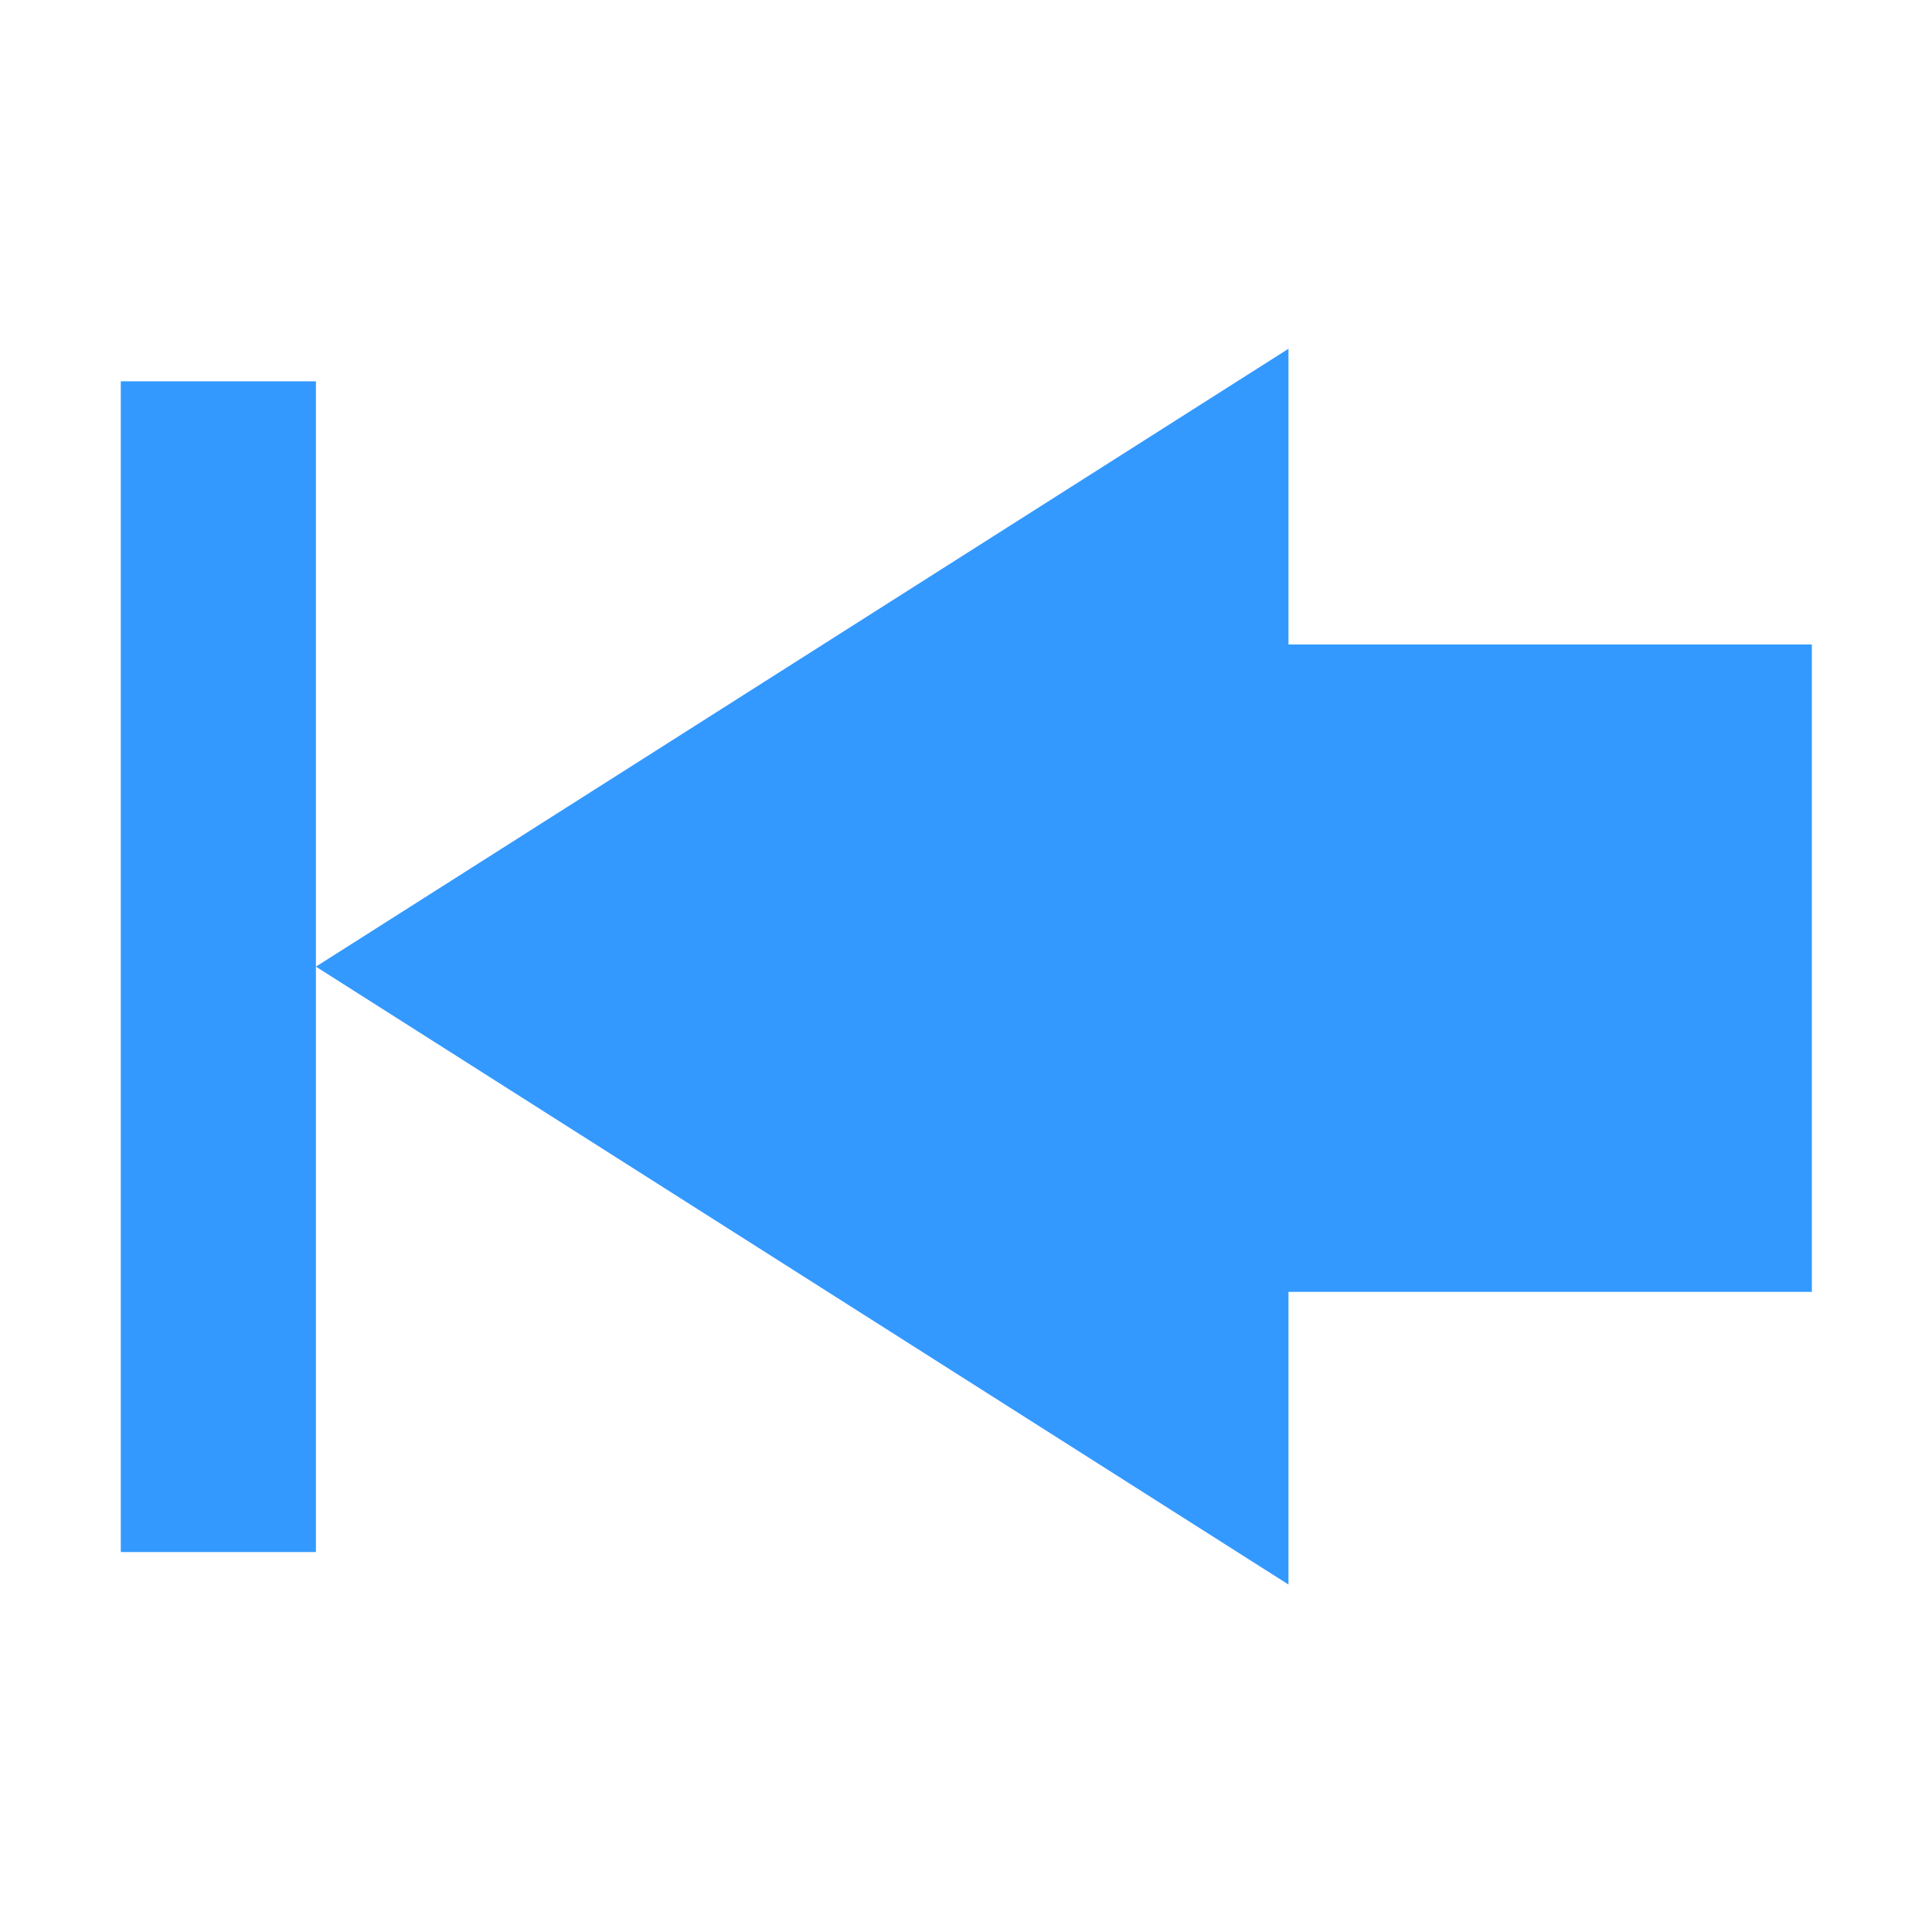
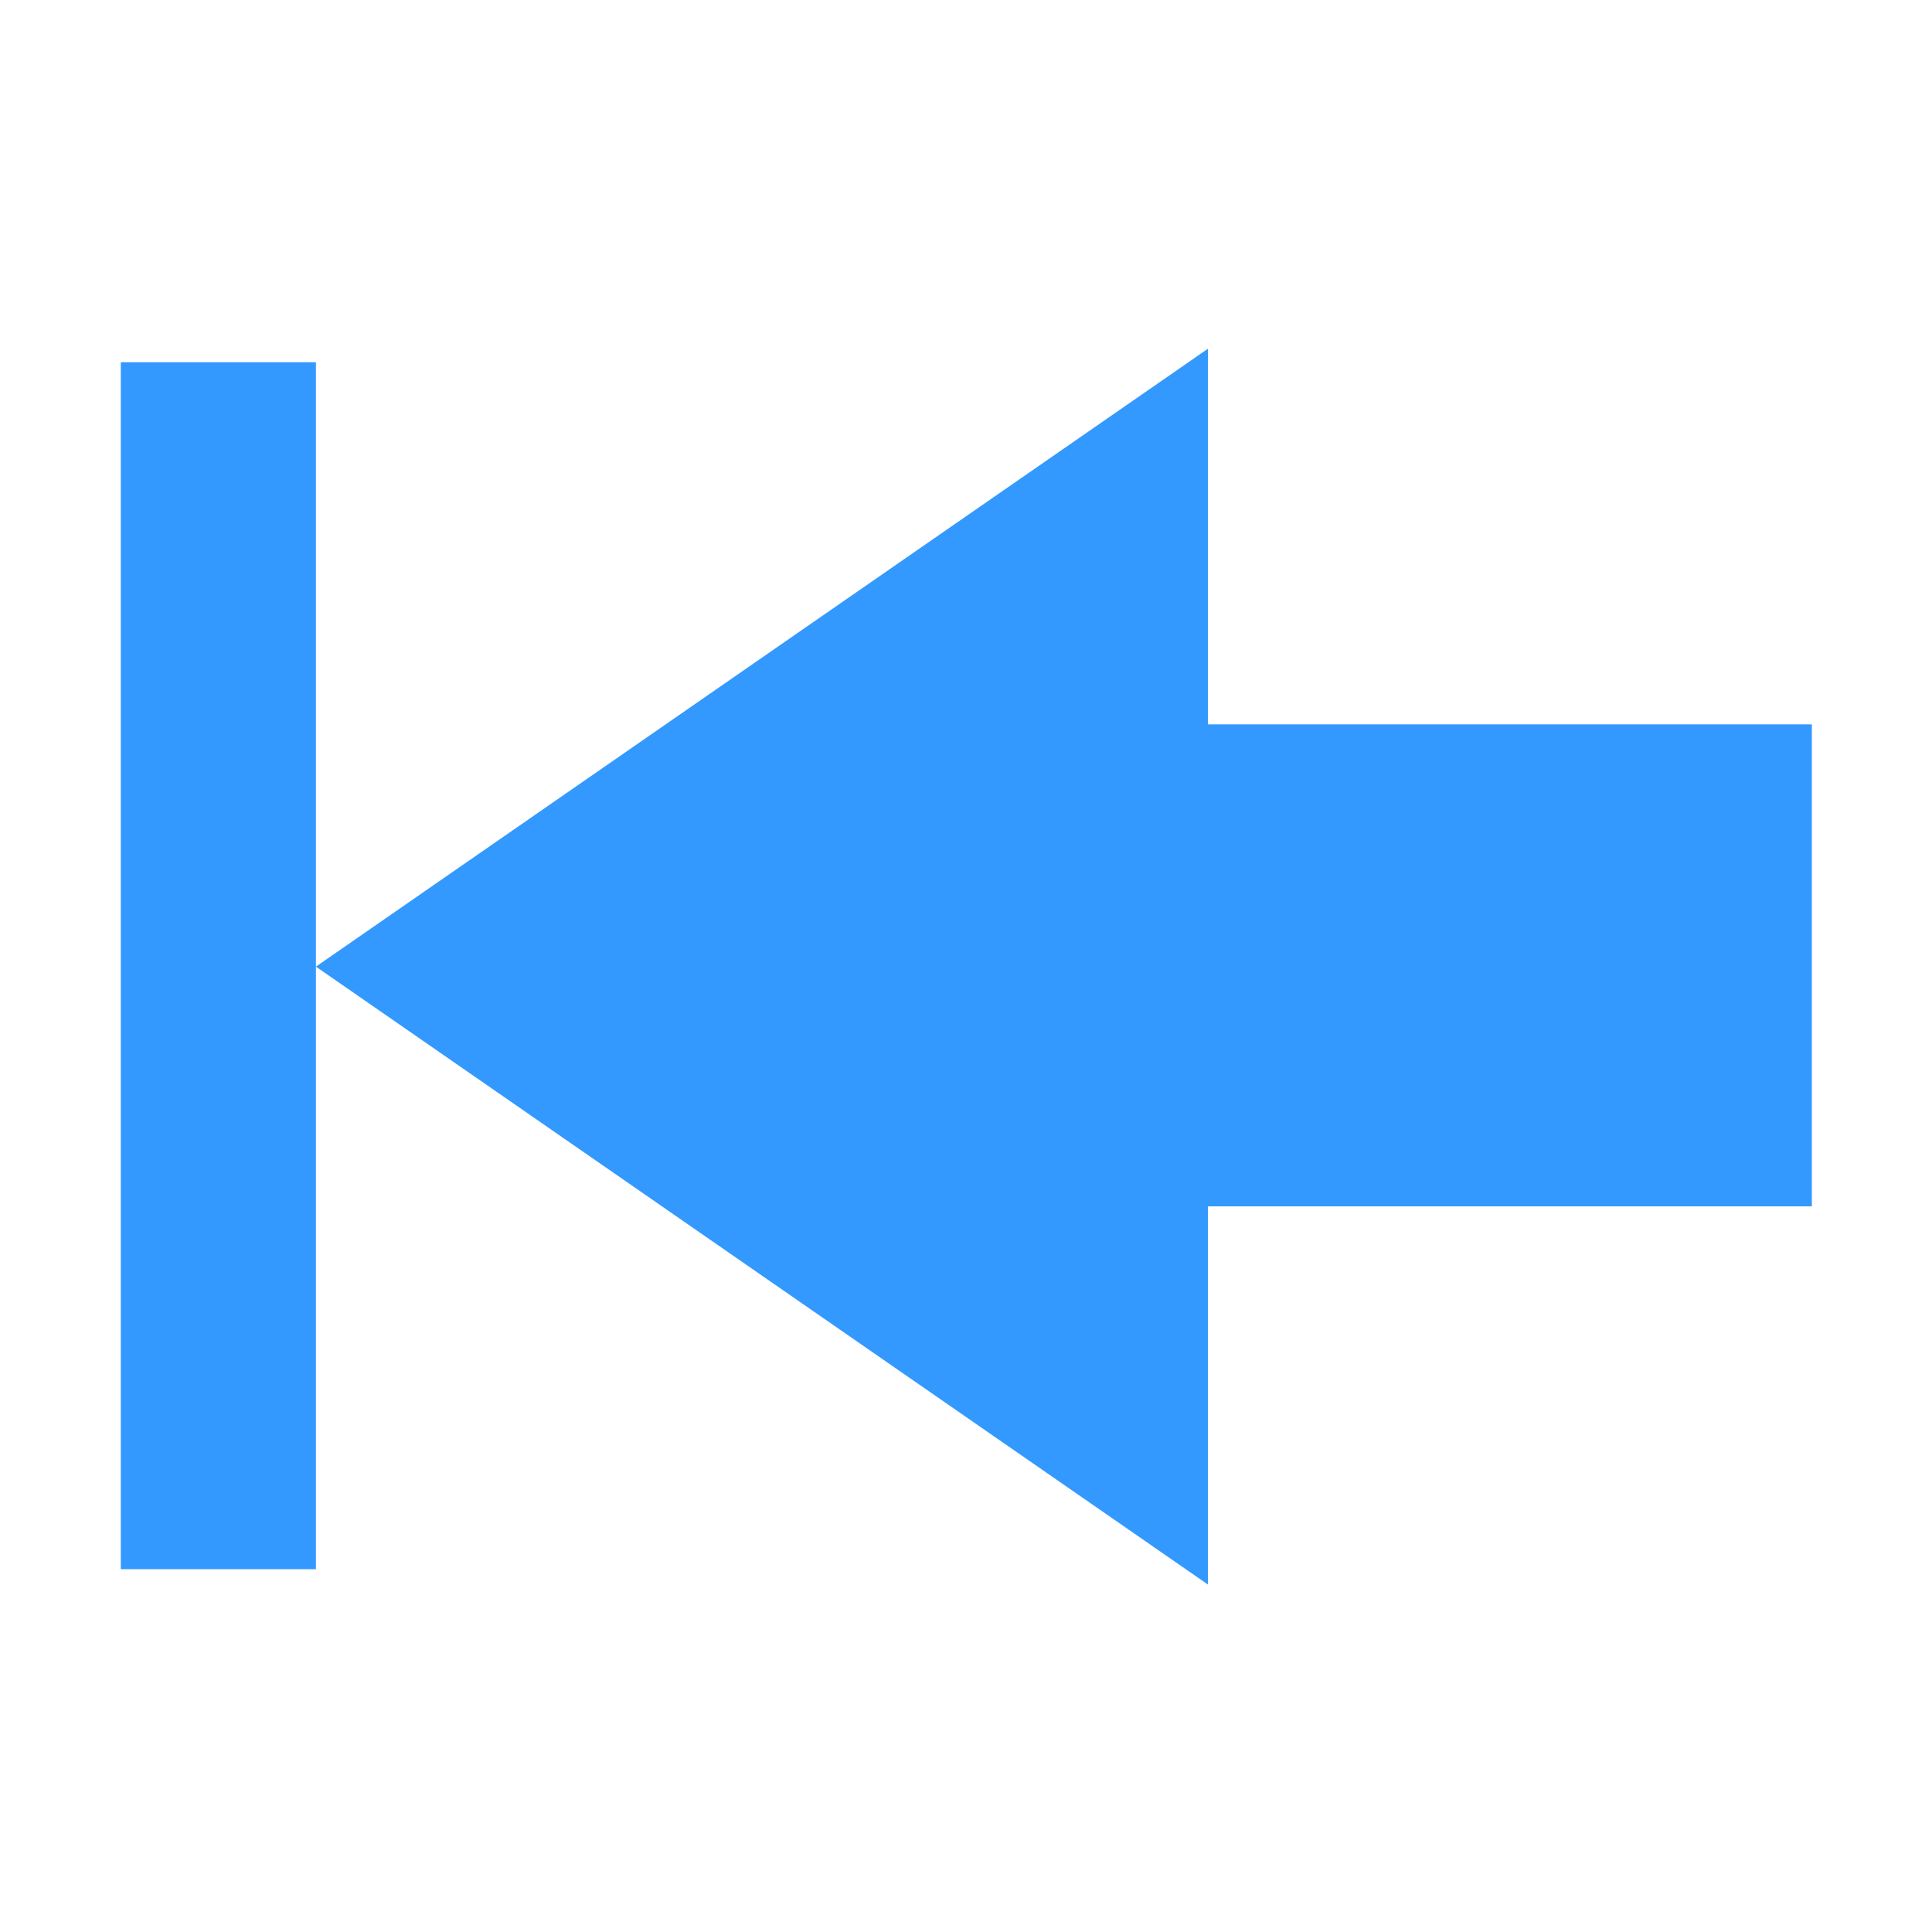
<svg xmlns="http://www.w3.org/2000/svg" width="128" height="128" id="svg3027" version="1.1">
  <defs id="defs3029" />
-   <path style="fill:#3399ff;fill-opacity:1;stroke:none;display:inline" d="m 120.04,42.699 -34.675,0 0,-19.593 -64.435,40.937 64.435,40.937 0,-19.391 34.675,0 0,-42.889 z m -99.11,21.344 0,-38.782 -12.927,0 0,77.565 12.927,0 0,-38.782 z" id="Symbol" />
+   <path style="fill:#3399ff;fill-opacity:1;stroke:none;display:inline" d="m 120.04,79.922 -40.013,0 0,25.057 -59.097,-40.937 59.097,-40.937 0,24.886 40.013,0 z m -99.11,-15.879 0,39.919 -12.927,0 0,-79.964 12.927,0 z" id="Symbol" />
</svg>
